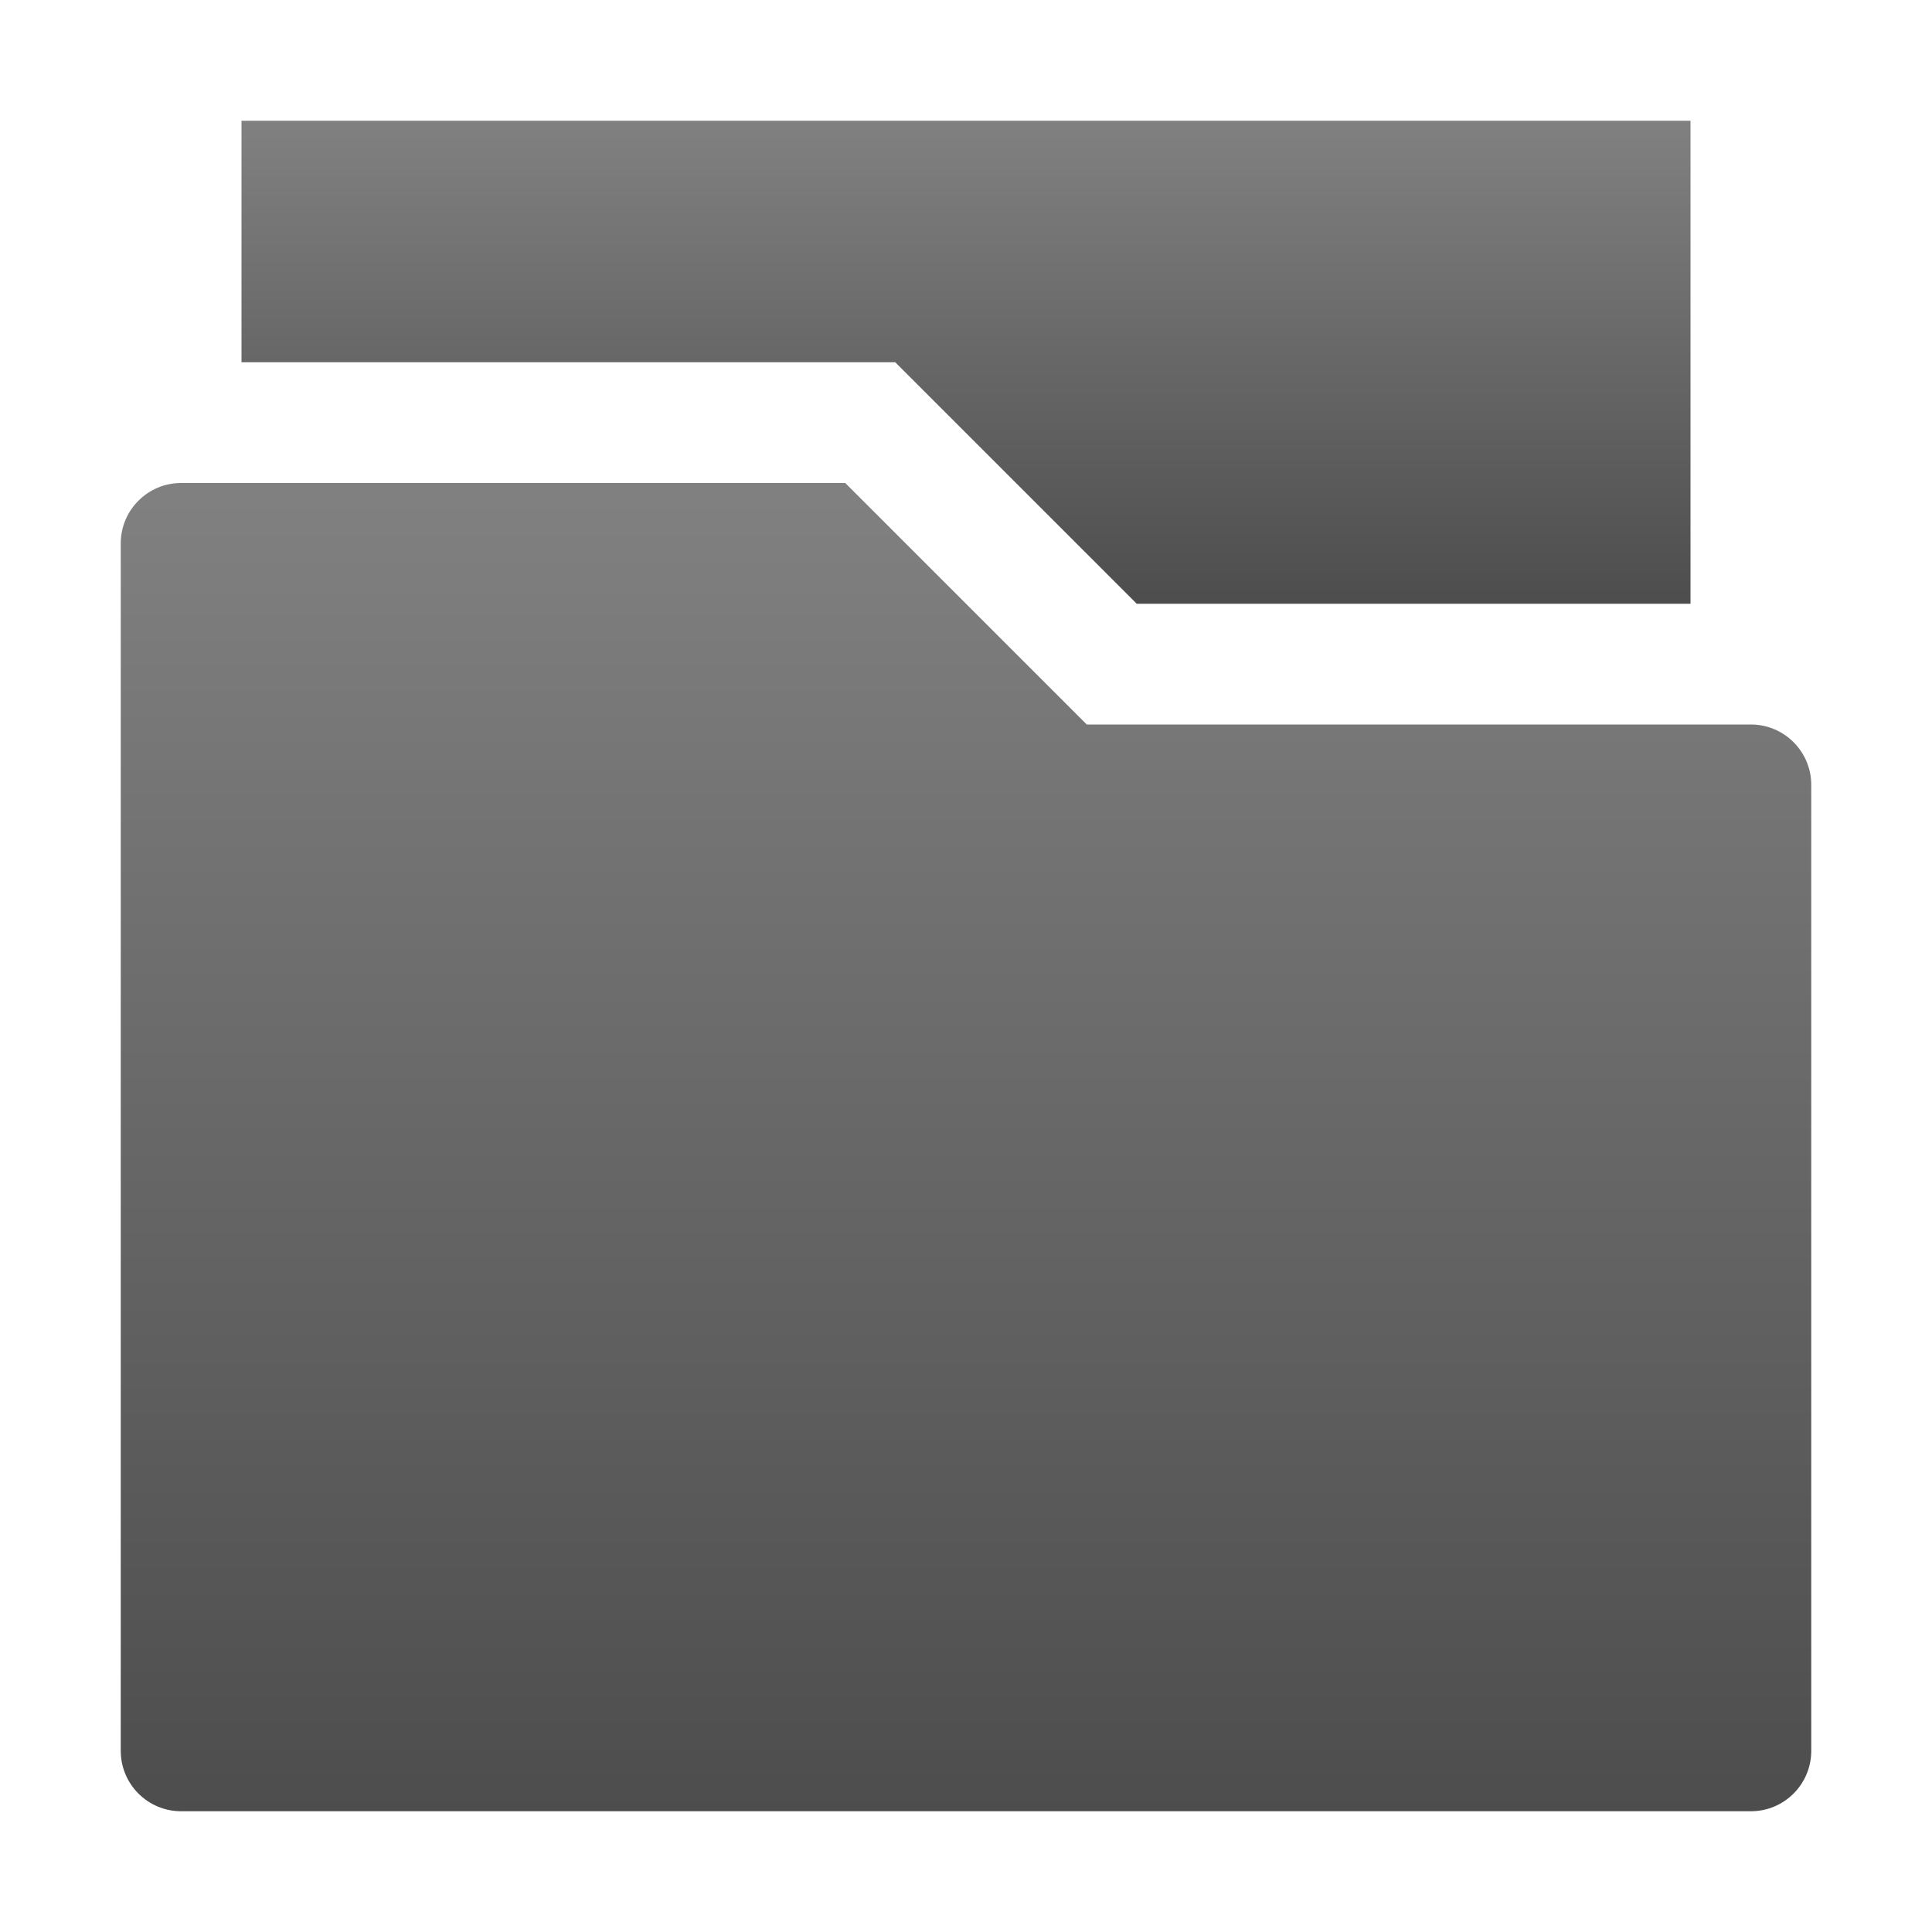
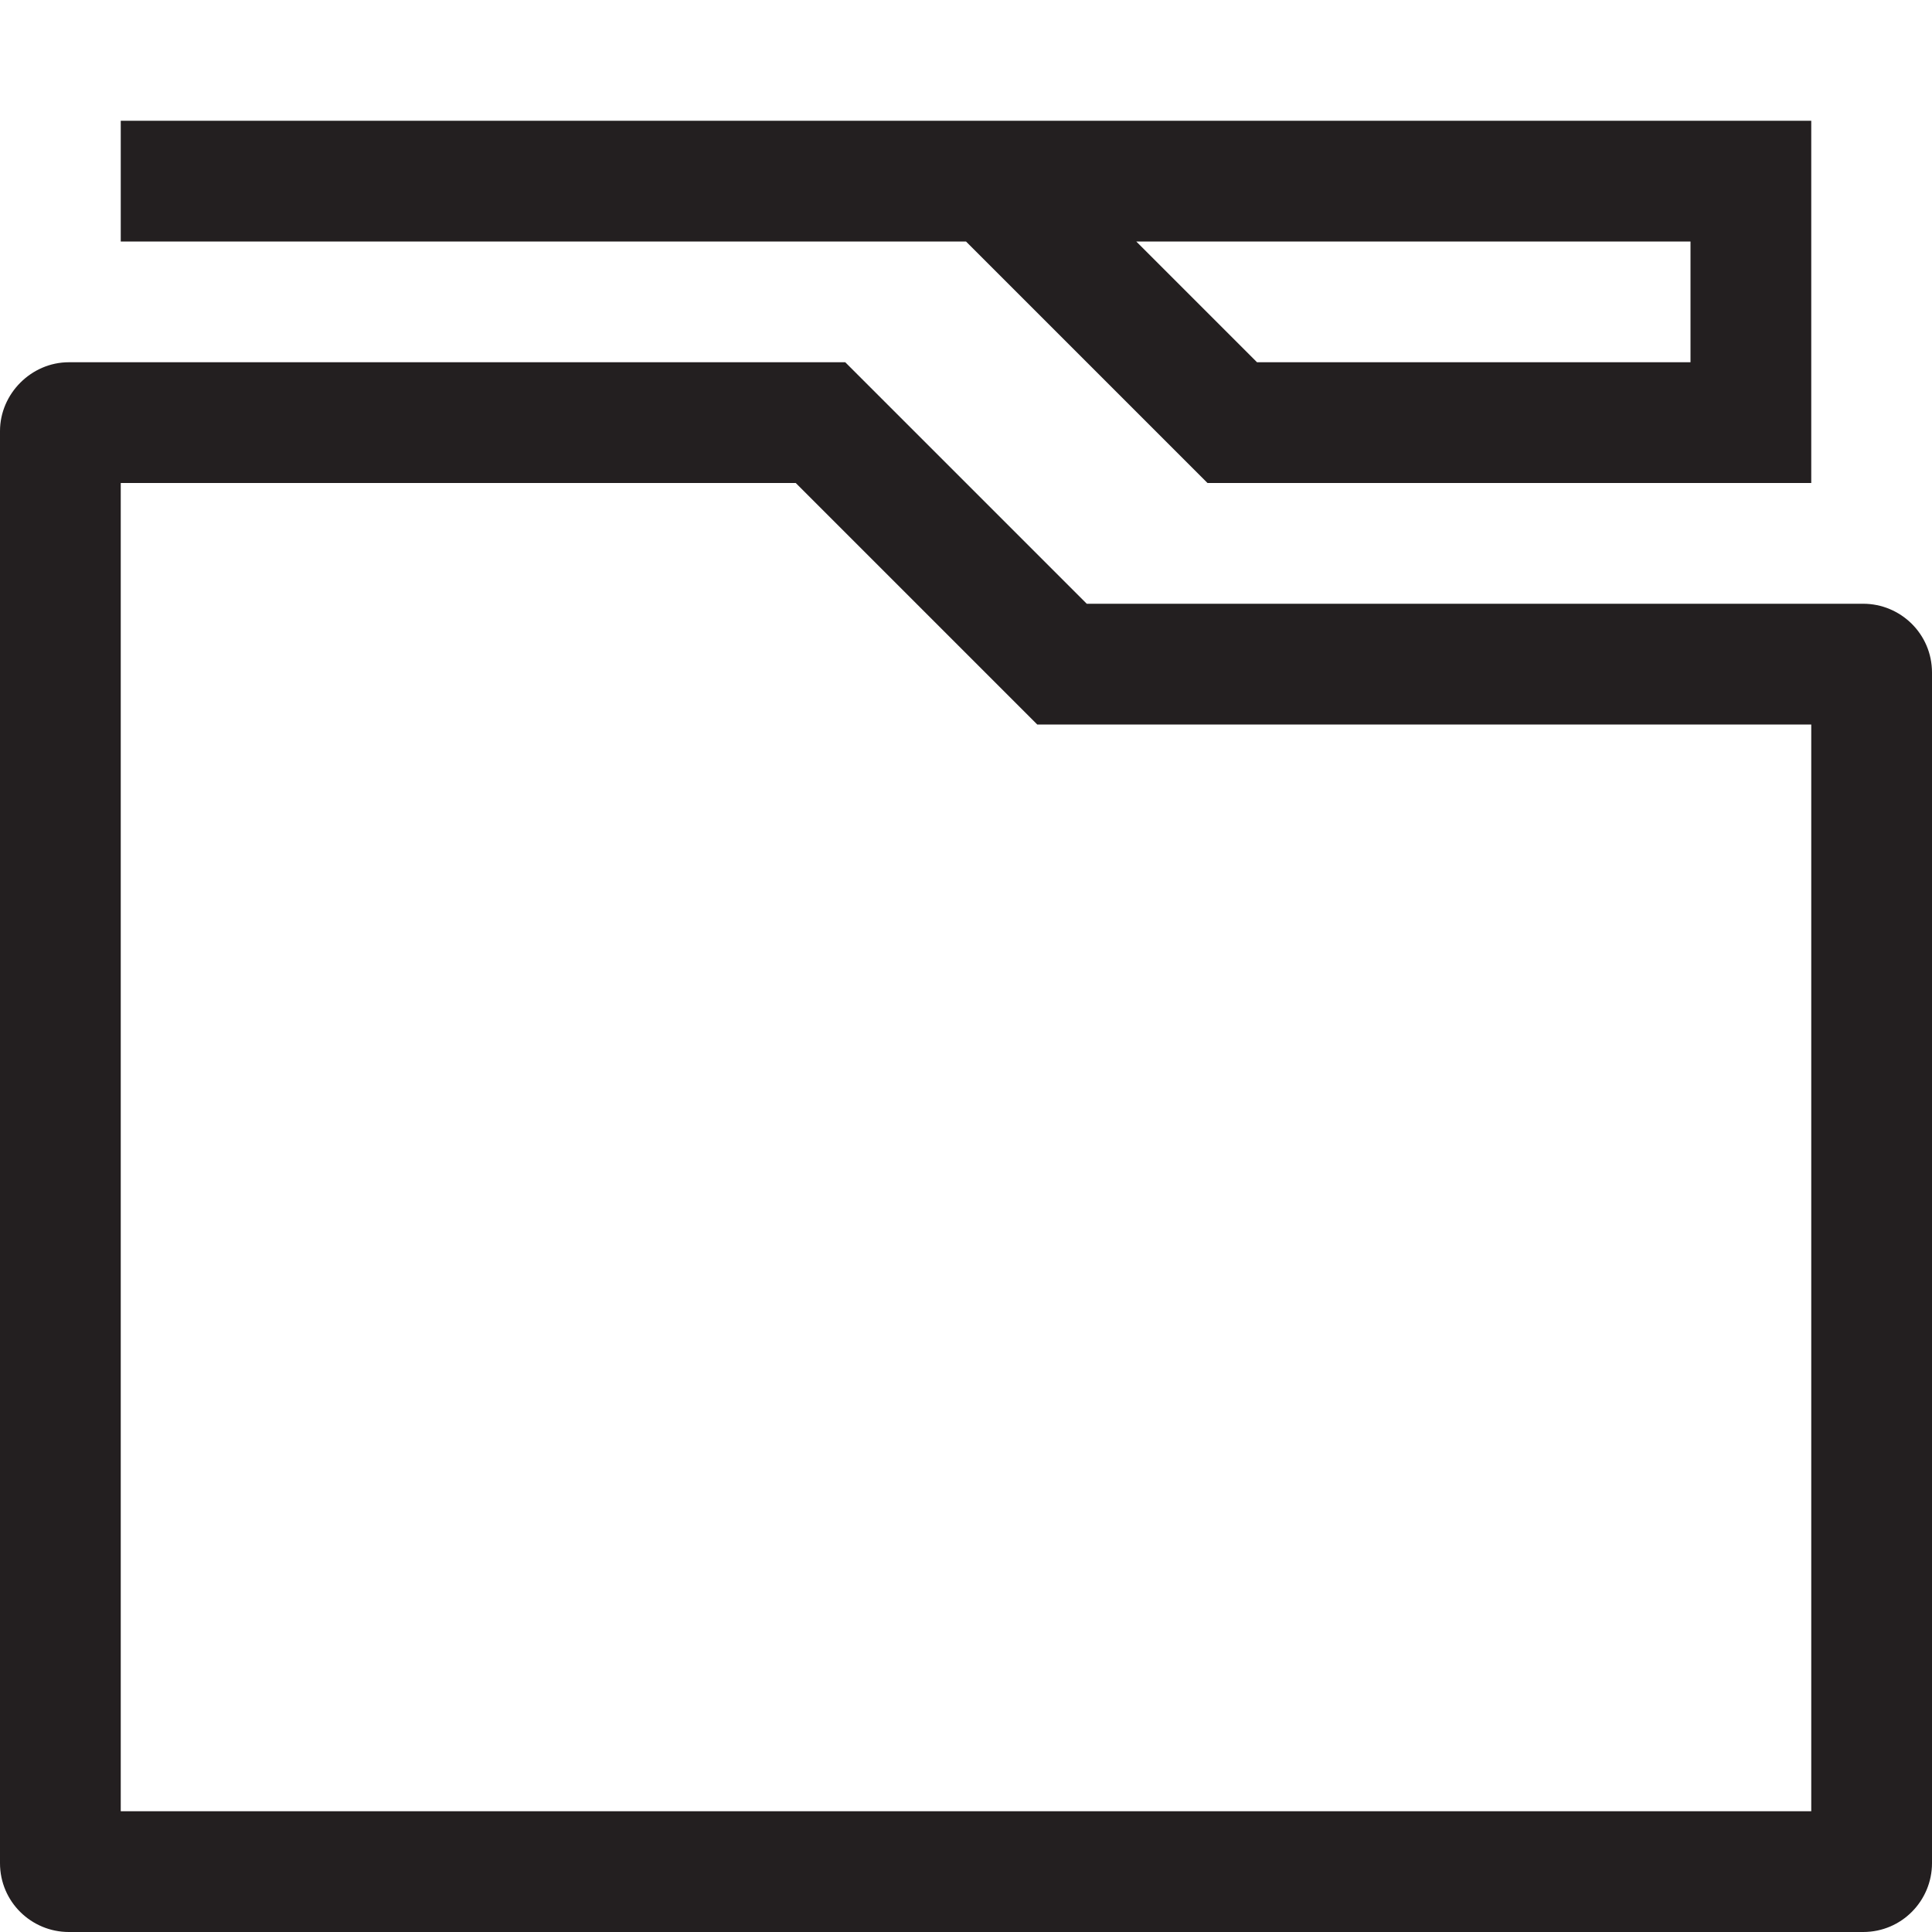
- <svg xmlns="http://www.w3.org/2000/svg" version="1.1" id="Layer_3" x="0px" y="0px" width="16px" height="16px" viewBox="0 0 16 16" enable-background="new 0 0 16 16" xml:space="preserve">
-   <linearGradient id="SVGID_1_" gradientUnits="userSpaceOnUse" x1="8" y1="4.125" x2="8" y2="15.016">
-     <stop offset="0" style="stop-color:#808080" />
-     <stop offset="1" style="stop-color:#4D4D4D" />
-   </linearGradient>
-   <path fill="url(#SVGID_1_)" d="M15,14.5c0,0.276-0.224,0.5-0.5,0.5h-13C1.224,15,1,14.776,1,14.5v-10C1,4.224,1.224,4,1.5,4H7l2,2  h5.5C14.776,6,15,6.224,15,6.5V14.5z" />
-   <linearGradient id="SVGID_2_" gradientUnits="userSpaceOnUse" x1="8" y1="1.045" x2="8" y2="5.005">
-     <stop offset="0" style="stop-color:#808080" />
-     <stop offset="1" style="stop-color:#4D4D4D" />
-   </linearGradient>
-   <polygon fill="url(#SVGID_2_)" points="7,3 7.414,3 7.707,3.293 9.414,5 14,5 14,1 2,1 2,3 " />
+ <svg xmlns="http://www.w3.org/2000/svg" version="1.1" id="Layer_3" x="0px" y="0px" viewBox="0 0 160 160" style="enable-background:new 0 0 160 160;" xml:space="preserve">
+   <style type="text/css">
+ 	.st0{fill:#231F20;}
+ </style>
+   <g>
+     <g>
+       <path class="st0" d="M65.9,40l17.1,17.1l2.9,2.9H90h60v90H10V40H65.9 M70,30H5.7C2.6,30,0,32.6,0,35.7v118.6    c0,3.2,2.6,5.7,5.7,5.7h148.6c3.2,0,5.7-2.6,5.7-5.7V55.7c0-3.2-2.6-5.7-5.7-5.7H90L70,30L70,30z" />
+     </g>
+     <g>
+       <path class="st0" d="M140,20v10h-35.9l-10-10H140 M150,10H10v10h70l20,20h50V10L150,10z" />
+     </g>
+   </g>
</svg>
